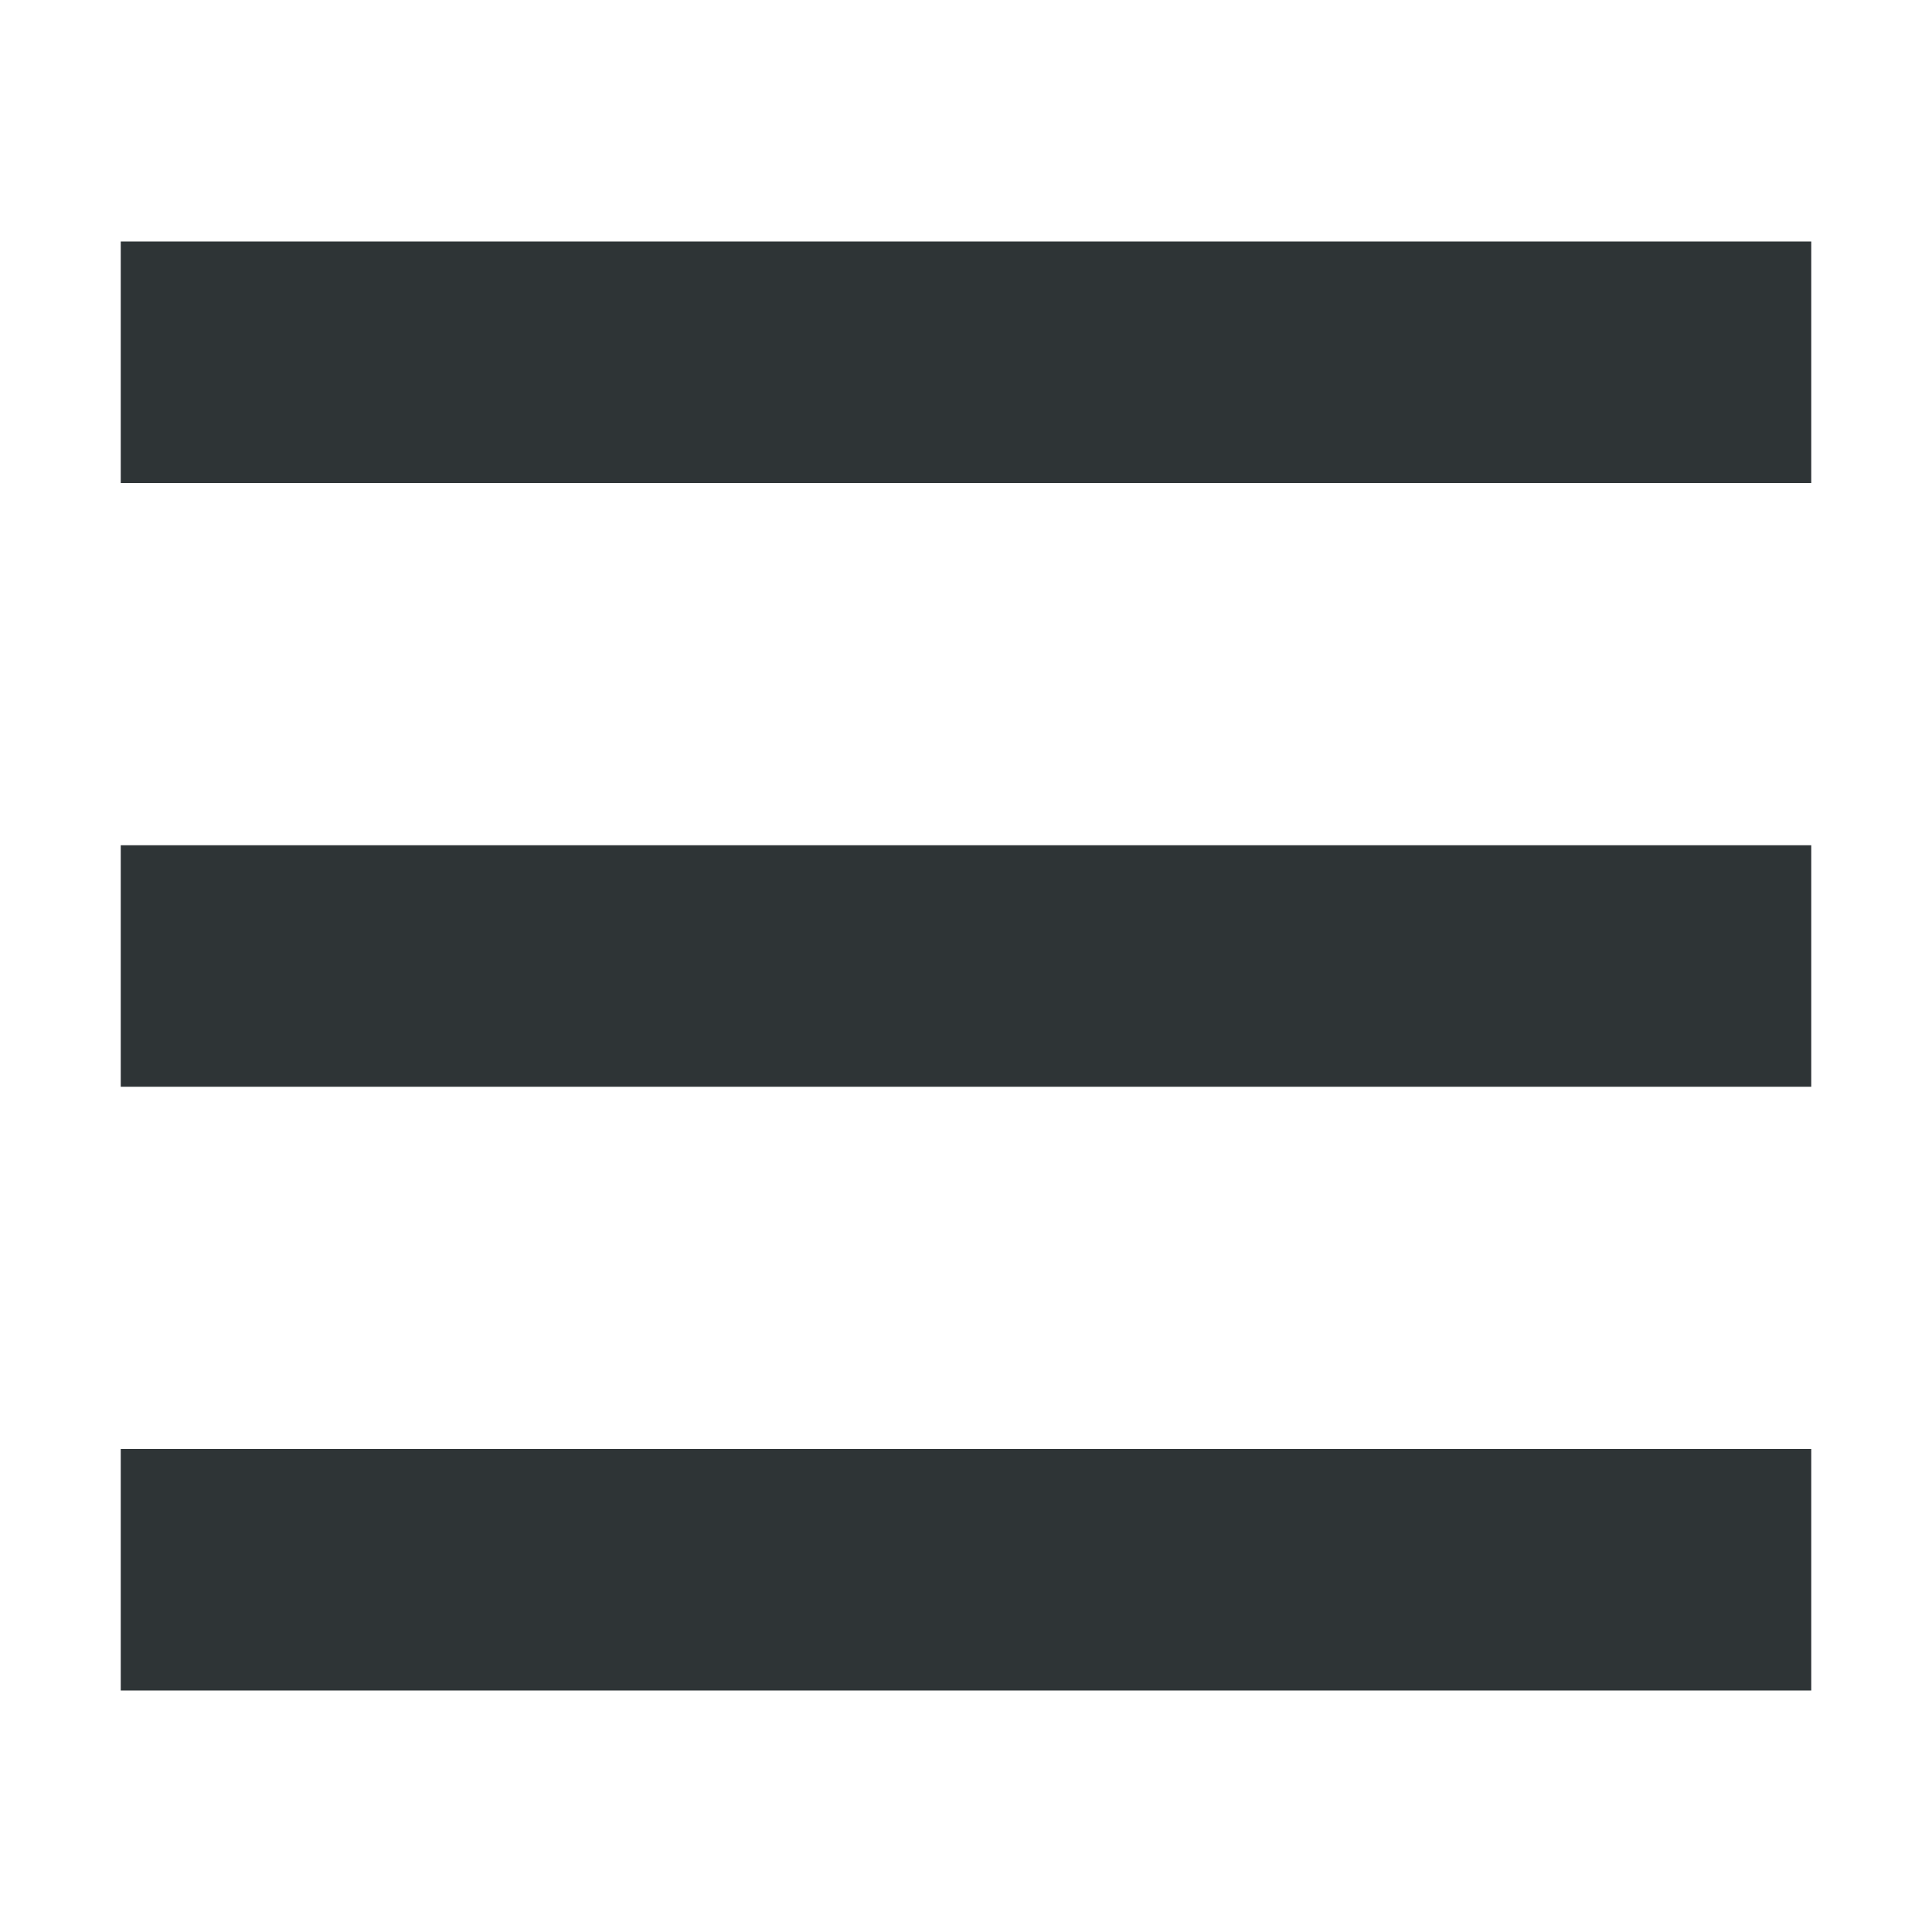
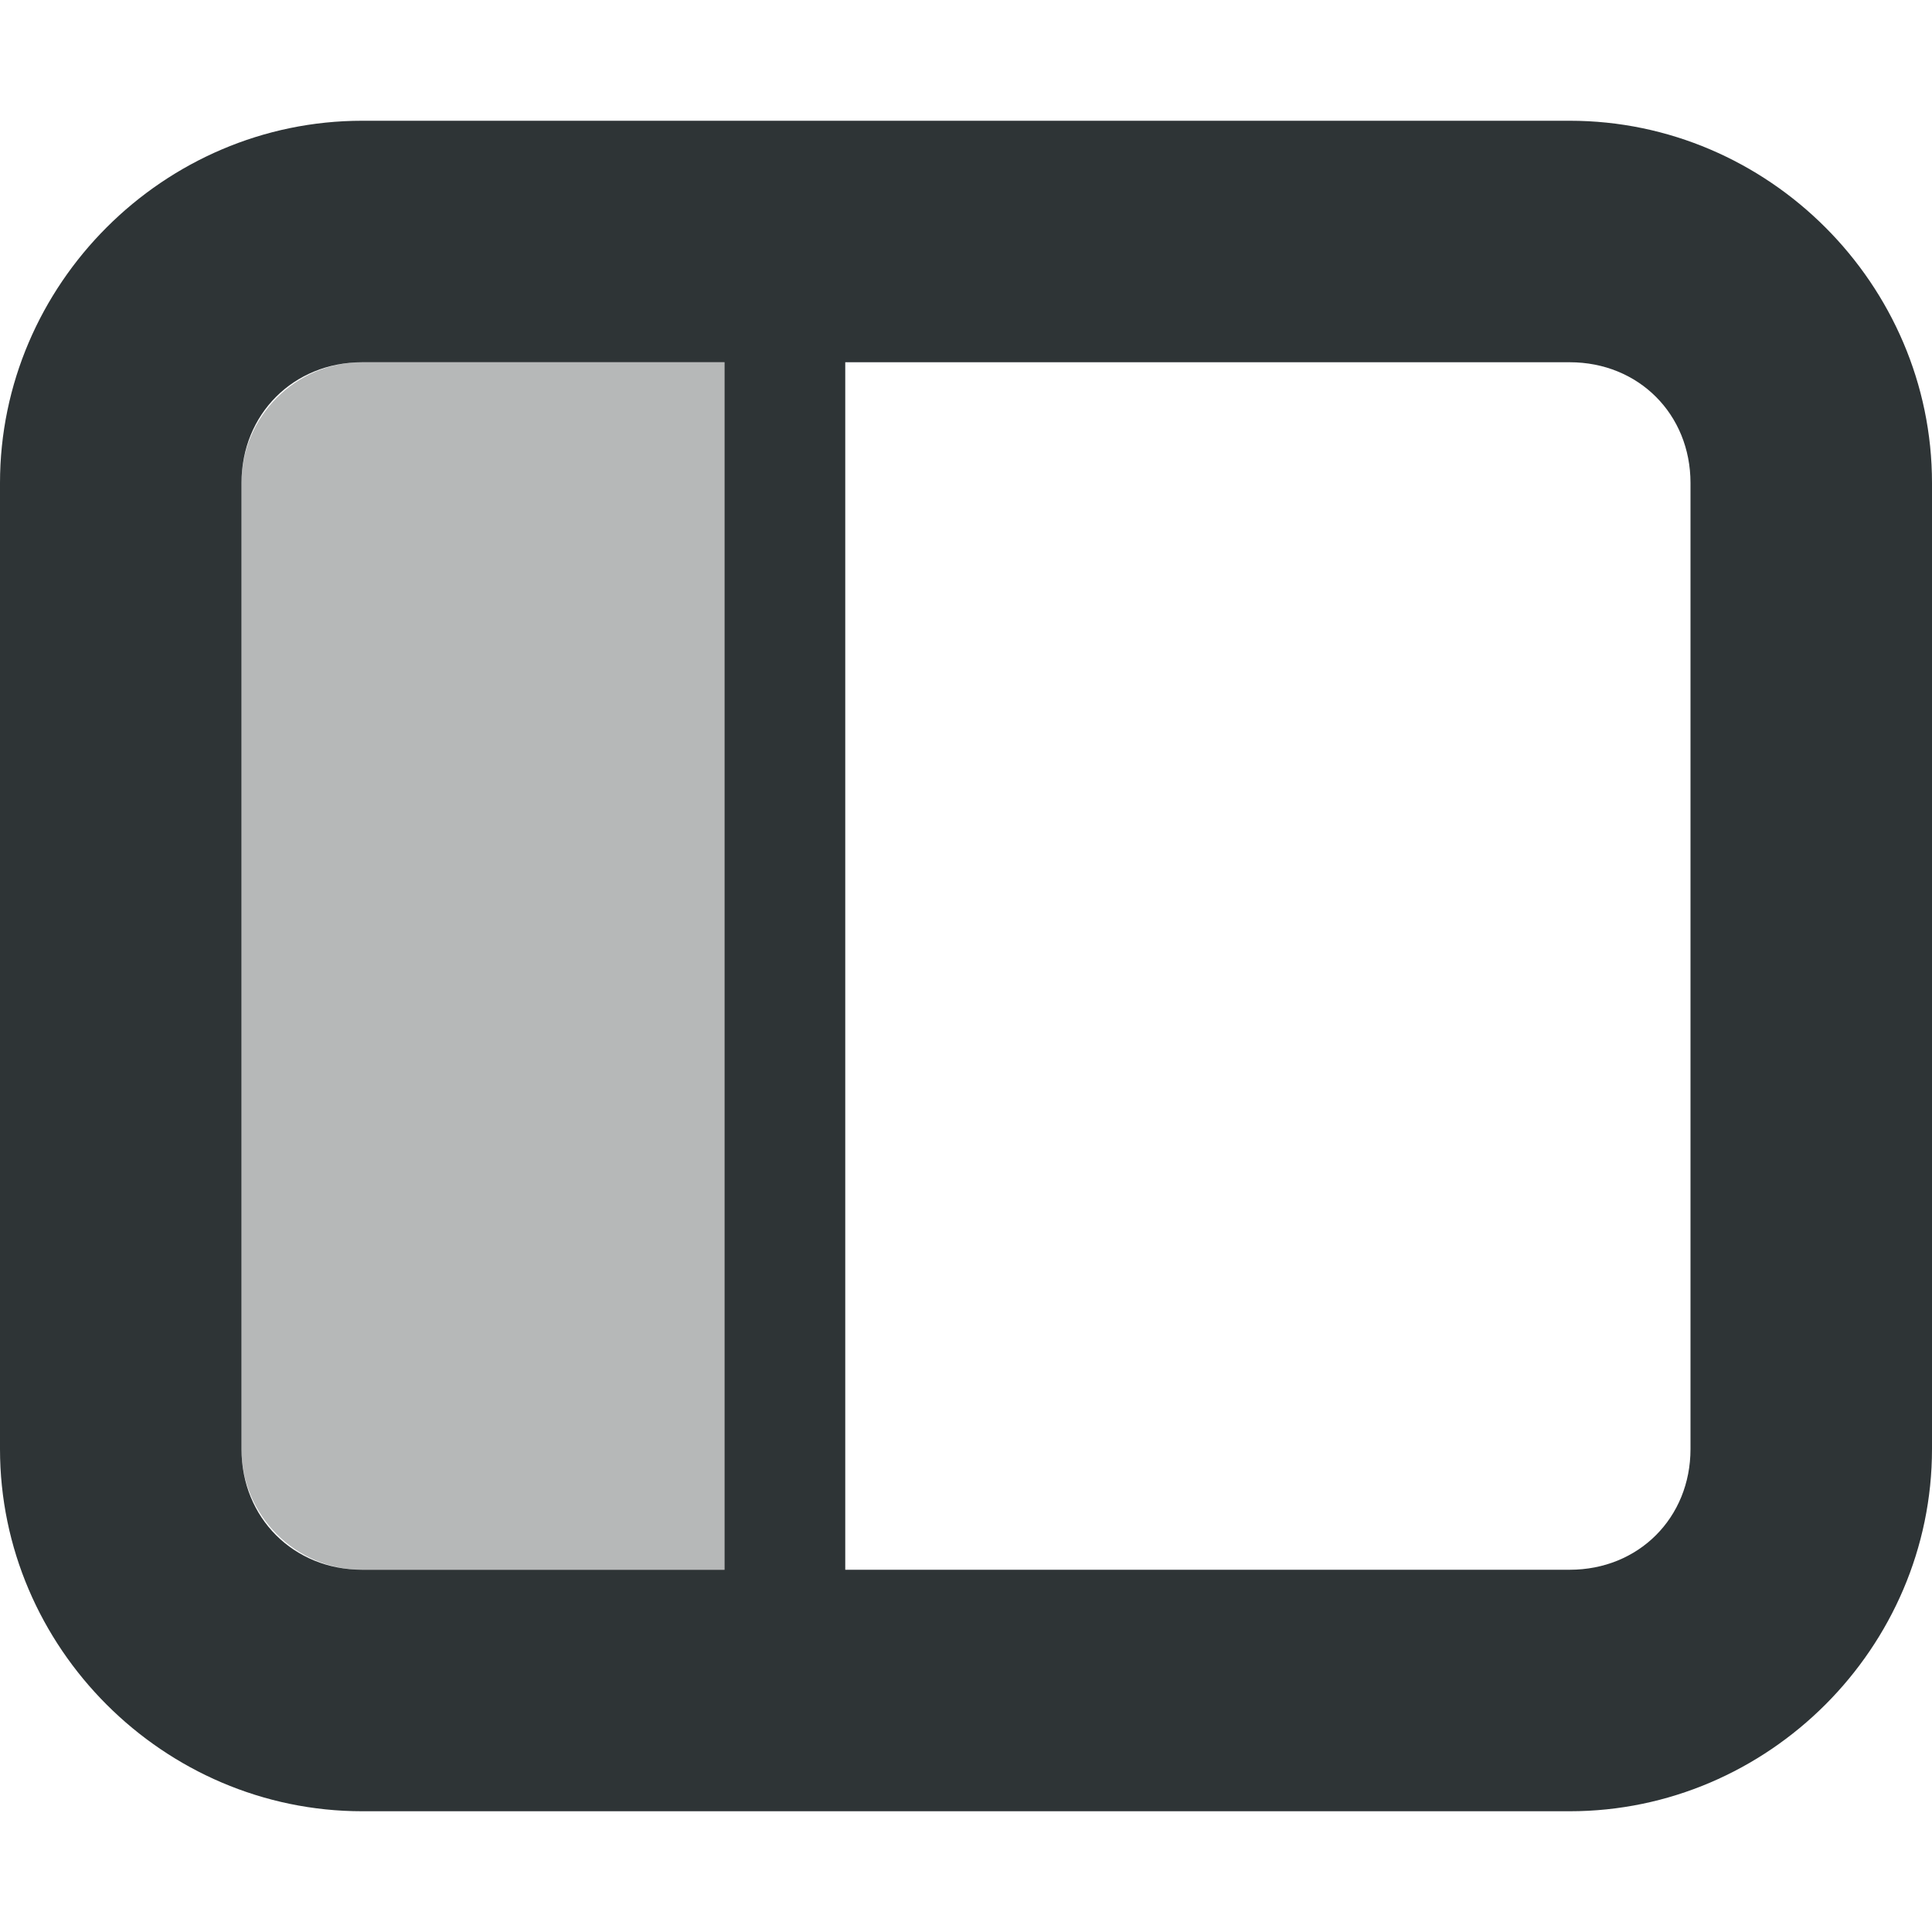
<svg xmlns="http://www.w3.org/2000/svg" height="16px" viewBox="0 0 16 16" width="16px">
  <g fill="#2e3436">
-     <path d="m 1 2 h 14 v 2 h -14 z m 0 0" />
-     <path d="m 1 7 h 14 v 2 h -14 z m 0 0" />
-     <path d="m 1 12 h 14 v 2 h -14 z m 0 0" />
+     <path d="m 6 13 v -10 h -3 c -0.551 0 -1 0.449 -1 1 v 8 c 0 0.551 0.449 1 1 1 z m 0 0" fill-opacity="0.349" />
+     <path d="m 3 1 c -1.645 0 -3 1.355 -3 3 v 8 c 0 1.645 1.355 3 3 3 h 10 c 1.645 0 3 -1.355 3 -3 v -8 c 0 -1.645 -1.355 -3 -3 -3 z m 0 2 h 3 v 10 h -3 c -0.57 0 -1 -0.43 -1 -1 v -8 c 0 -0.57 0.43 -1 1 -1 z m 4 0 h 6 c 0.57 0 1 0.43 1 1 v 8 c 0 0.57 -0.43 1 -1 1 h -6 z m 0 0" />
  </g>
</svg>
